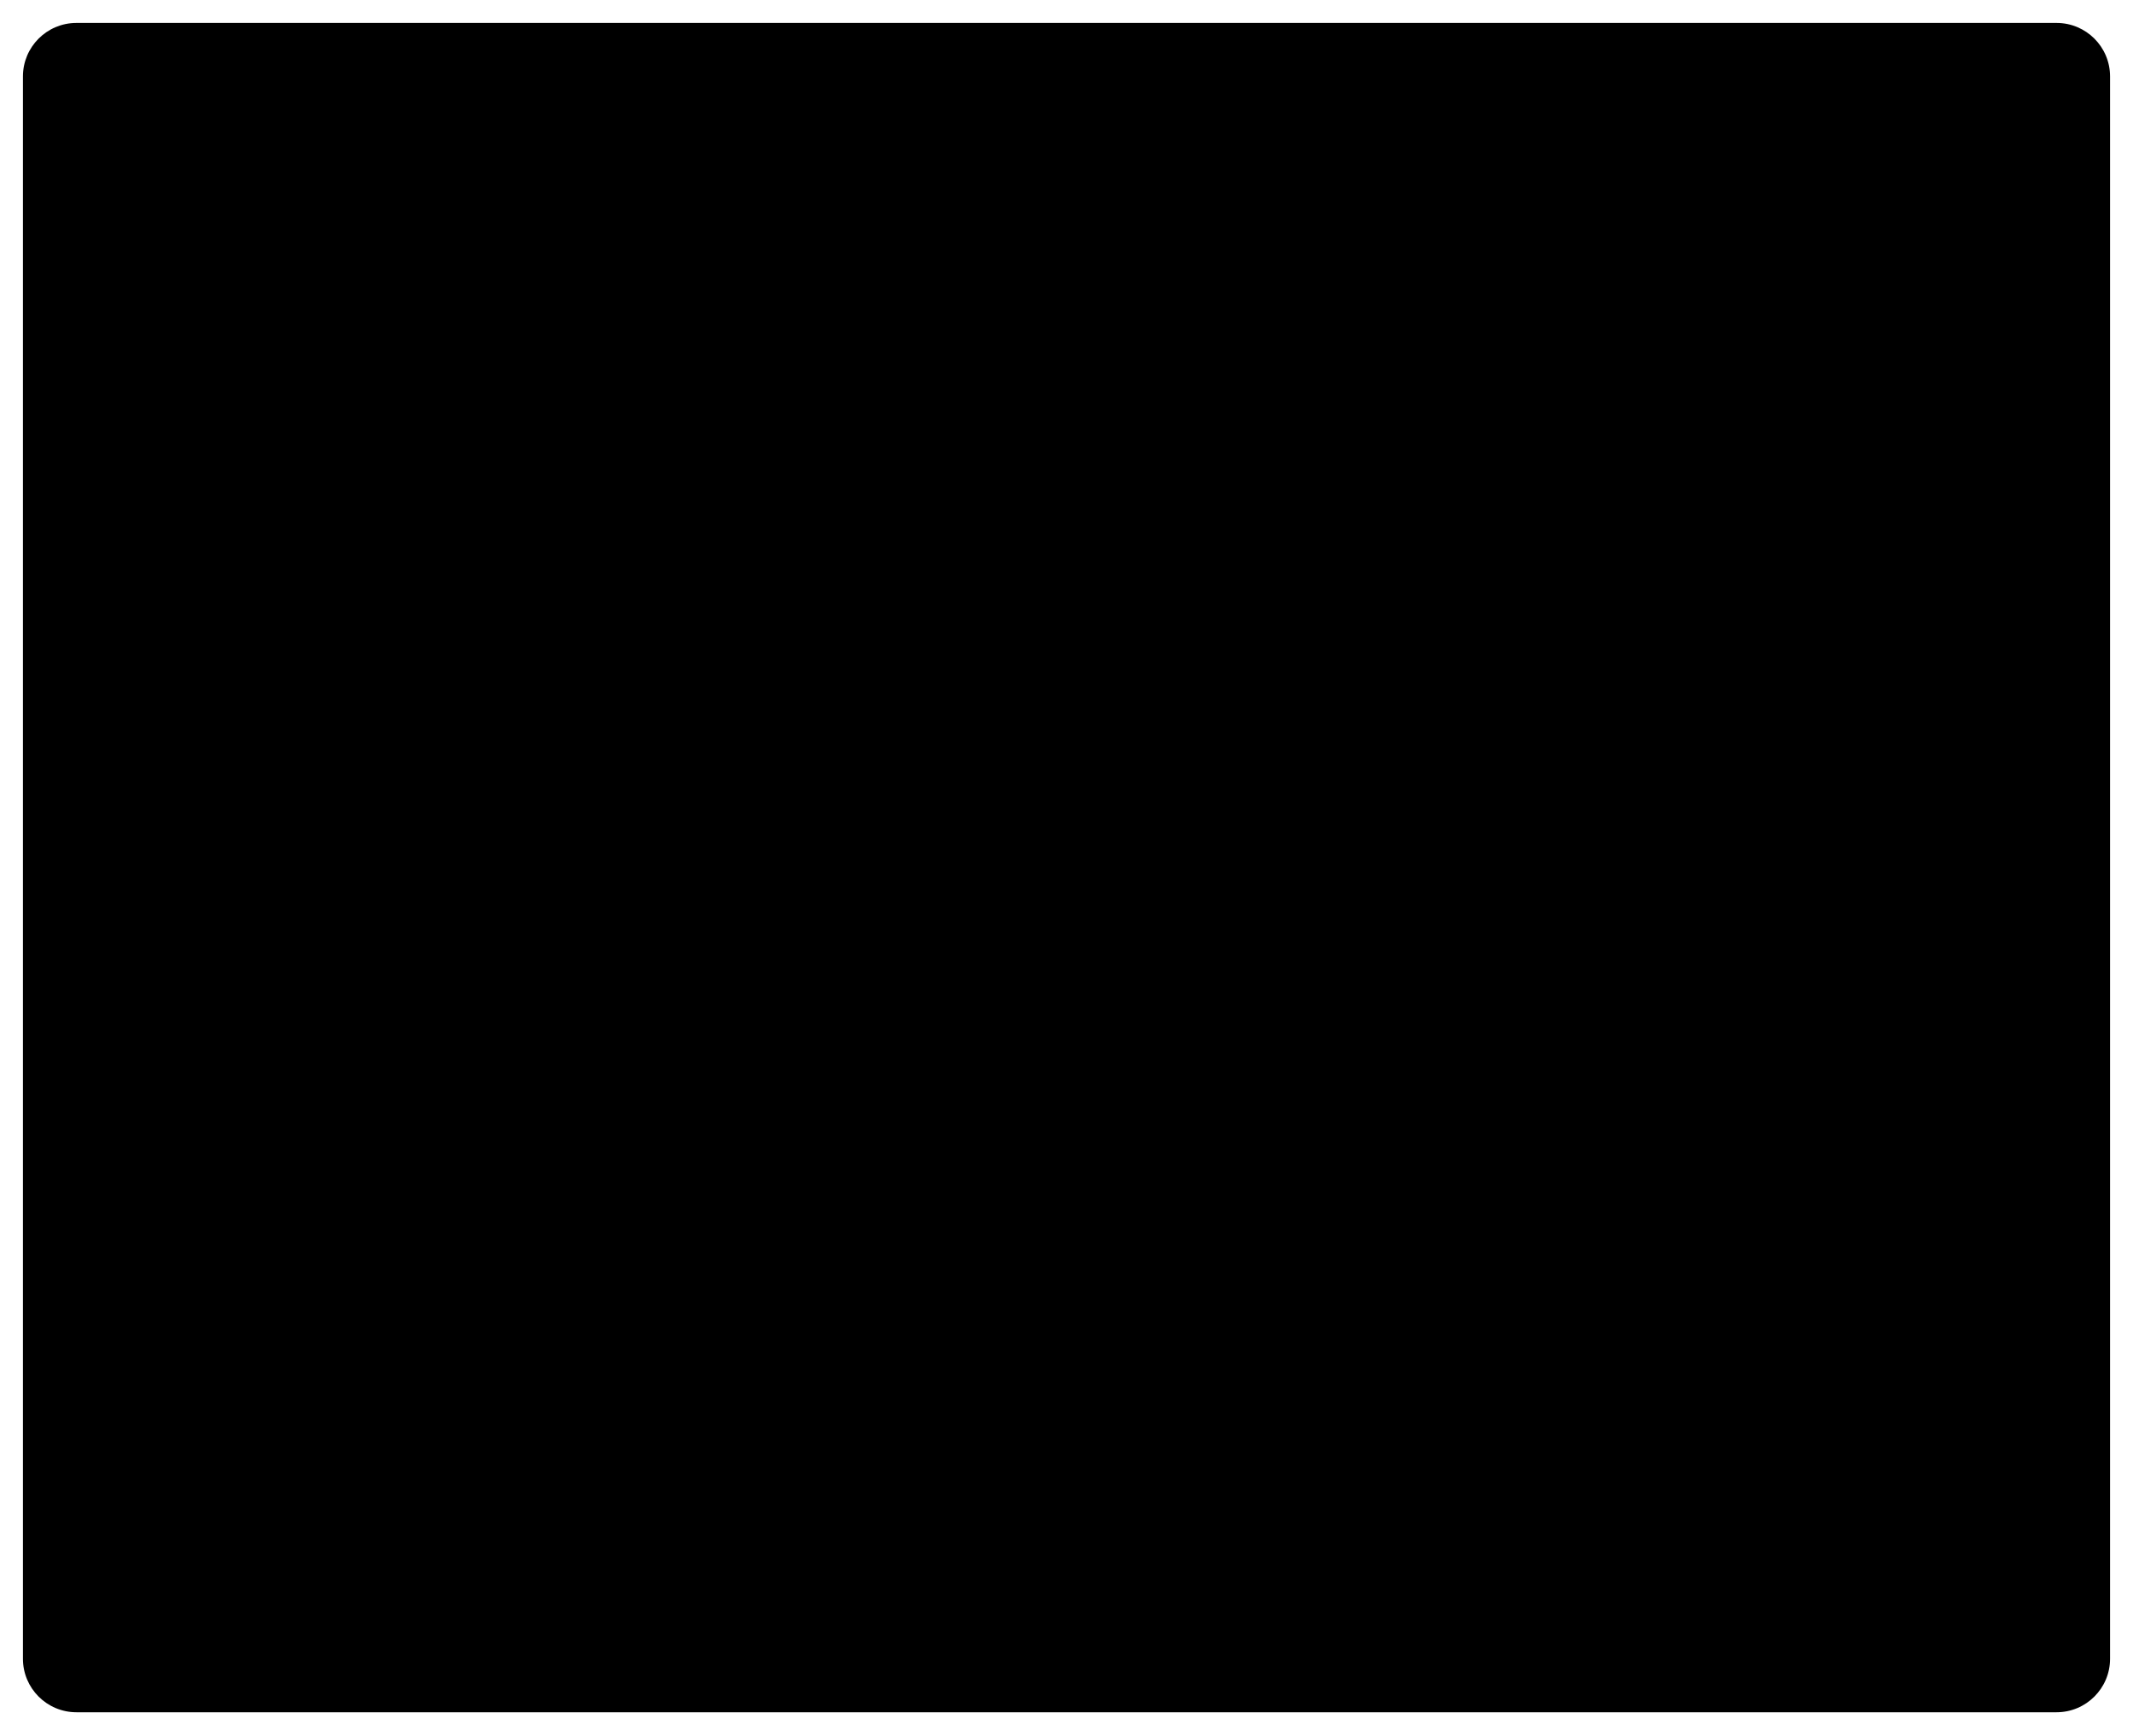
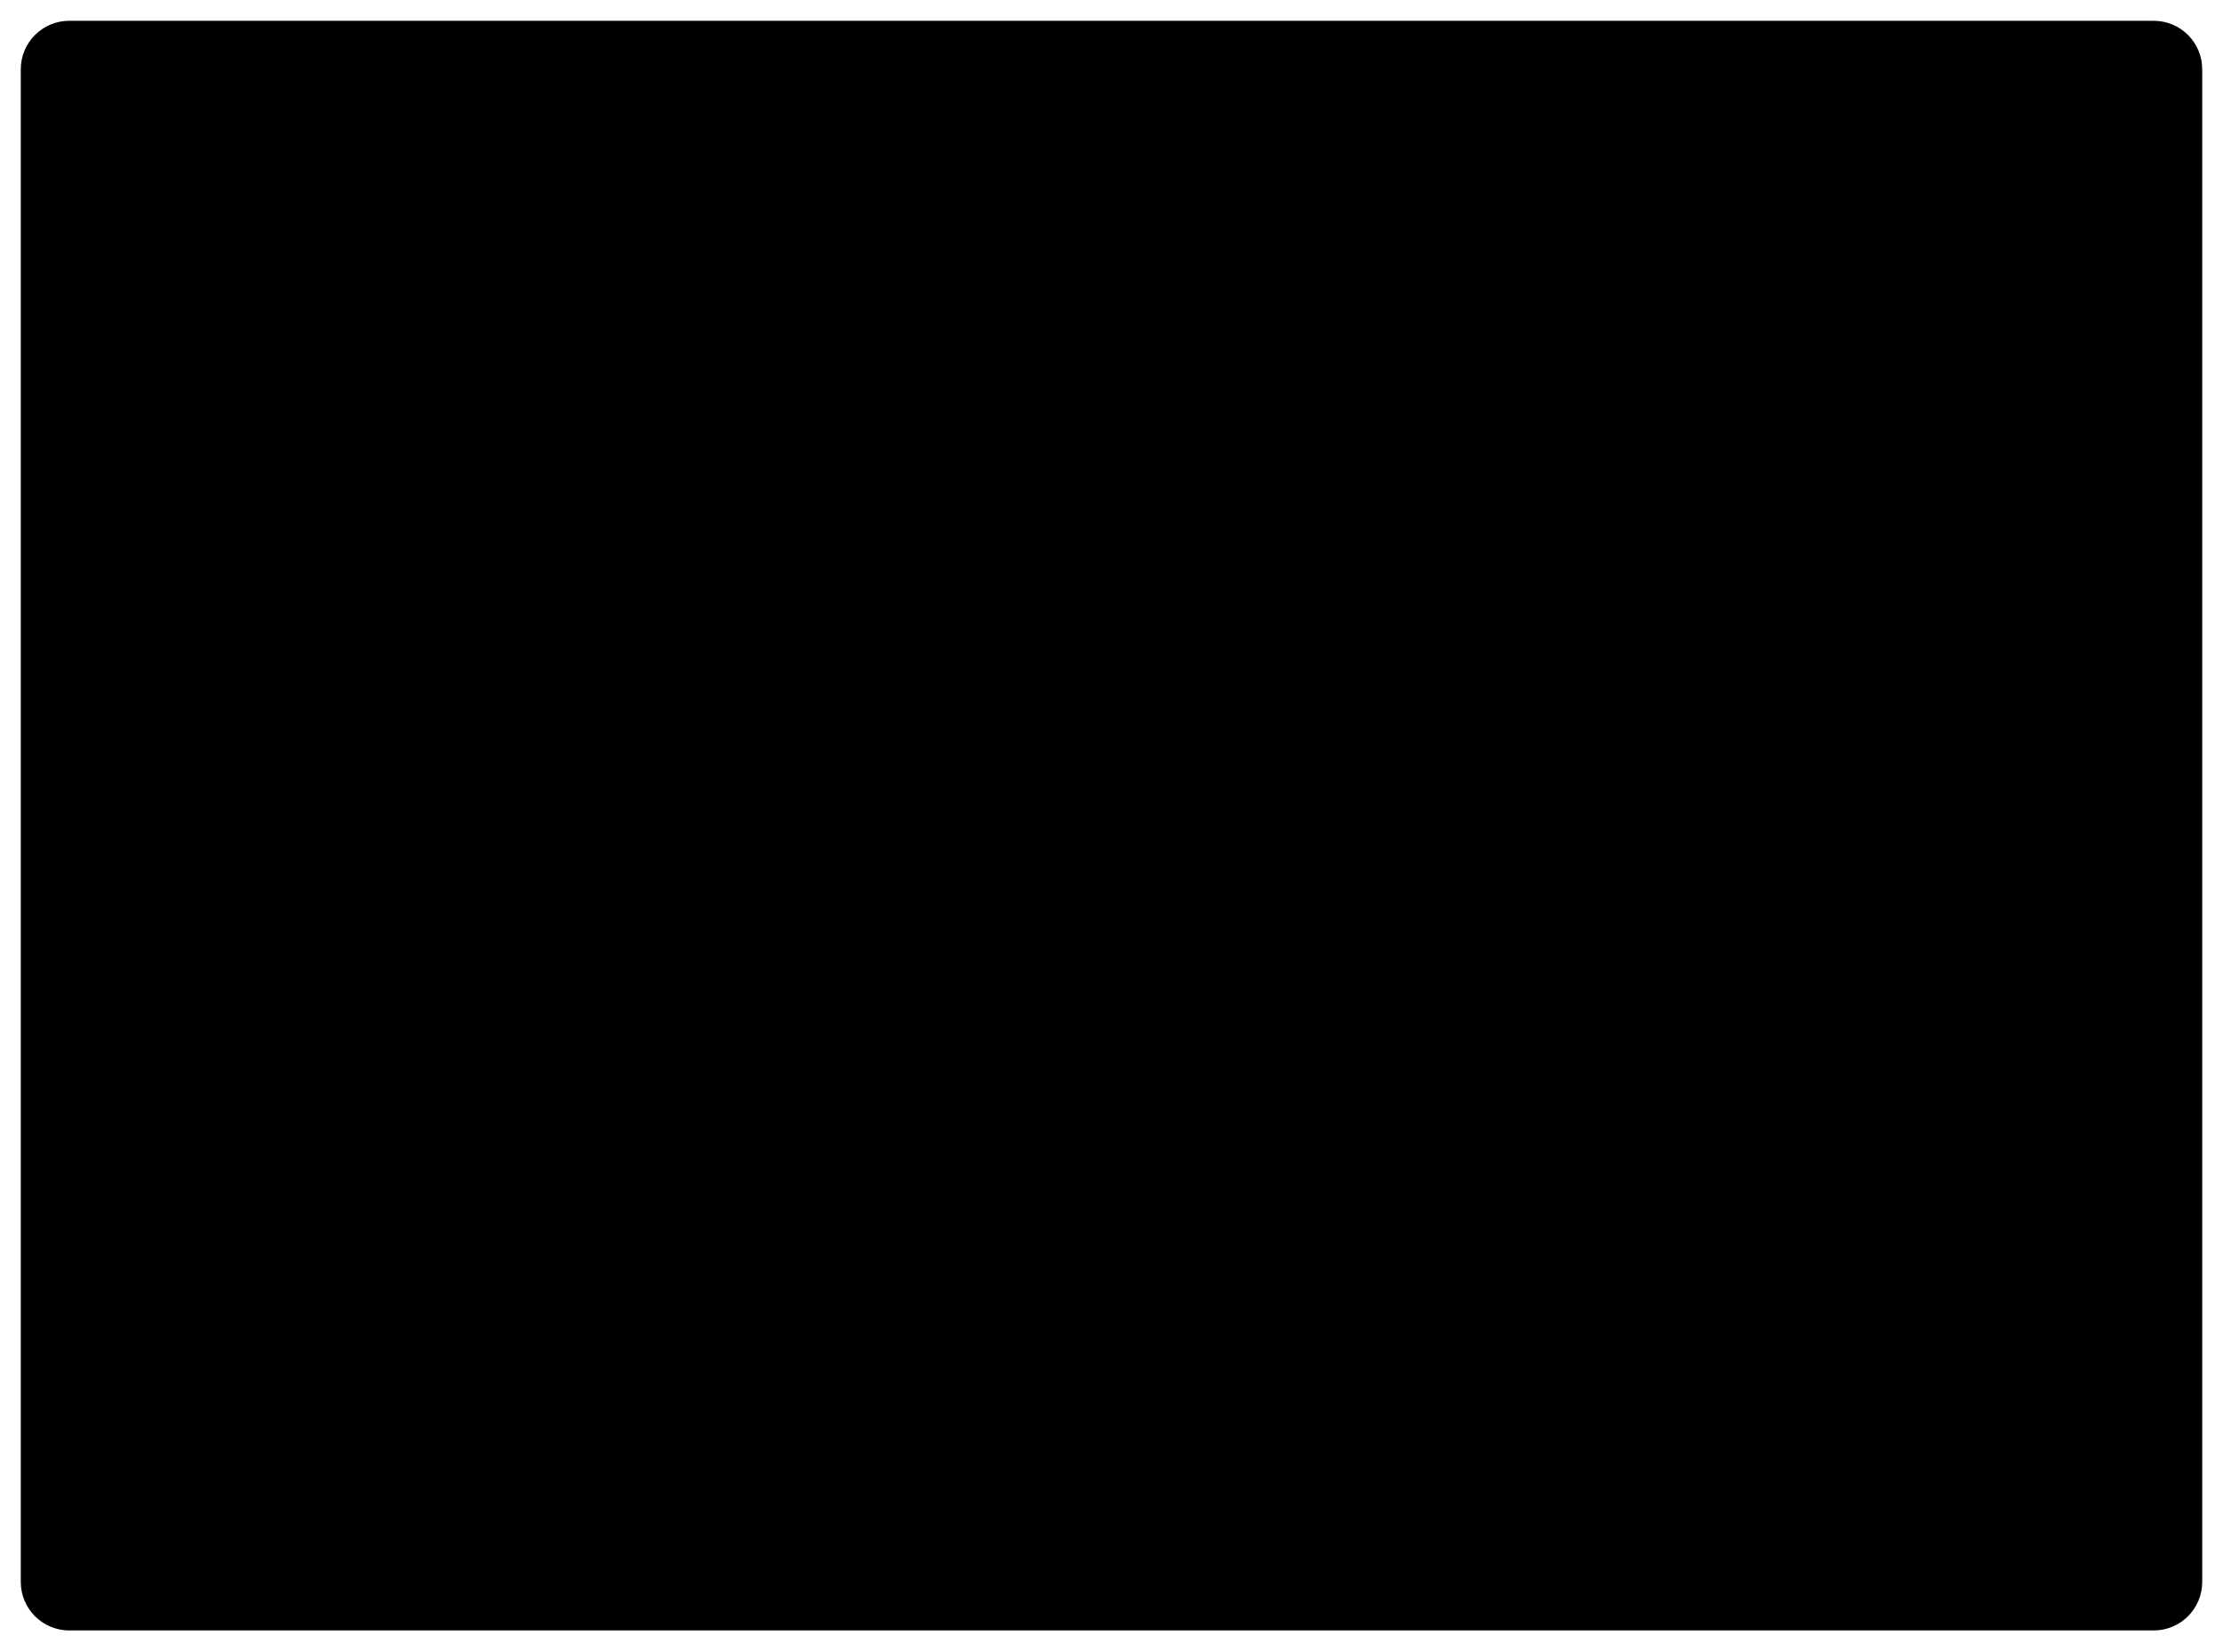
- <svg xmlns="http://www.w3.org/2000/svg" class="aerie" viewBox="0 0 837 681" width="837" height="681" overflow="visible" role="img" aria-label="The Lotto suite: How the code is organised" data-view="engineering" data-audience="exec">
+ <svg xmlns="http://www.w3.org/2000/svg" class="aerie" viewBox="0 0 962.5 715" width="962.5" height="715" overflow="visible" role="img" aria-label="The Lotto suite: How the code is organised" data-view="engineering" data-audience="exec">
  <defs>
    <pattern id="aerie-hatch" width="7" height="7" patternUnits="userSpaceOnUse" patternTransform="rotate(45)">
      <rect class="hatch-bg" width="7" height="7" />
      <path class="hatch-line" d="M0 0V7" />
    </pattern>
  </defs>
  <g class="boxes">
    <g class="node open depth-0" data-id="suite" transform="translate(12 12)">
-       <rect class="shape" width="813" height="657" rx="18" />
-       <rect class="inner" x="5" y="5" width="803" height="647" rx="13" />
-       <rect class="ring" x="-3" y="-3" width="819" height="663" rx="21" />
+       <rect class="shape" width="938.5" height="691" rx="18" />
+       <rect class="inner" x="5" y="5" width="928.5" height="681" rx="13" />
+       <rect class="ring" x="-3" y="-3" width="944.5" height="697" rx="21" />
      <g class="icon" data-icon="stack" transform="translate(12 12) scale(0.34375)">
        <path d="M32 9 56 21 32 33 8 21Z" />
        <path d="M8 31l24 12 24-12" />
        <path d="M8 41l24 12 24-12" />
      </g>
-       <g class="control" transform="translate(792 21)">
+       <g class="control" transform="translate(917.5 21)">
        <circle r="9" />
        <path d="M-4 0H4" />
      </g>
    </g>
    <g class="node leaf" data-id="screen-api" transform="translate(30 82)">
      <rect class="shape" width="246" height="76" rx="4" />
      <rect class="ring" x="-3" y="-3" width="252" height="82" rx="7" />
      <g class="icon" data-icon="api" transform="translate(12 12) scale(0.34375)">
        <rect x="26" y="18" width="14" height="28" rx="3" />
        <path d="M7 25h19M7 39h19" />
        <path d="M40 32h16" />
        <path d="M50 26l6 6-6 6" />
      </g>
      <text class="t-name" x="44" y="26" data-width="106">Website back end</text>
      <text class="t-tagline" x="44" y="44" data-width="157">Gets each screen its data</text>
    </g>
    <g class="node open depth-1" data-id="engine" transform="translate(135 224)">
-       <rect class="shape" width="672" height="427" rx="18" />
-       <rect class="inner" x="5" y="5" width="662" height="417" rx="13" />
-       <rect class="ring" x="-3" y="-3" width="678" height="433" rx="21" />
+       <rect class="shape" width="797.5" height="461" rx="18" />
+       <rect class="inner" x="5" y="5" width="787.5" height="451" rx="13" />
+       <rect class="ring" x="-3" y="-3" width="803.5" height="467" rx="21" />
      <g class="icon" data-icon="gear" transform="translate(12 12) scale(0.34375)">
        <path d="M28.1 16.5 29 10.7h6l.9 5.8 4.3 1.8 4.7-3.5 4.3 4.3-3.5 4.7 1.8 4.3 5.8.9v6l-5.8.9-1.8 4.3 3.5 4.7-4.3 4.3-4.7-3.5-4.3 1.8-.9 5.8h-6l-.9-5.8-4.3-1.8-4.7 3.5-4.3-4.3 3.5-4.7-1.8-4.3-5.8-.9v-6l5.8-.9 1.8-4.3-3.5-4.7 4.3-4.3 4.7 3.5Z" />
        <circle cx="32" cy="32" r="6" />
      </g>
-       <g class="control" transform="translate(651 21)">
+       <g class="control" transform="translate(776.5 21)">
        <circle r="9" />
        <path d="M-4 0H4" />
      </g>
    </g>
-     <g class="node closed" data-id="engine-service" transform="translate(228 294)">
-       <rect class="shape" width="230" height="79" rx="8" />
-       <rect class="inner" x="5" y="5" width="220" height="69" rx="3" />
-       <rect class="ring" x="-3" y="-3" width="236" height="85" rx="11" />
+     <g class="node closed" data-id="engine-service" transform="translate(340.5 294)">
+       <rect class="shape" width="282" height="96" rx="8" />
+       <rect class="inner" x="5" y="5" width="272" height="86" rx="3" />
+       <rect class="ring" x="-3" y="-3" width="288" height="102" rx="11" />
      <g class="icon" data-icon="module" transform="translate(12 12) scale(0.34375)">
        <path d="M32 8 53 20v24L32 56 11 44V20Z" />
        <path d="M11 20l21 12 21-12" />
        <path d="M32 32v24" />
      </g>
      <text class="t-name" x="44" y="26" data-width="87">Engine service</text>
-       <text class="t-tagline" x="44" y="44" data-width="140">The running program</text>
-       <text class="t-chip" x="44" y="62" data-width="80">3 parts inside</text>
-       <g class="control" transform="translate(209 21)">
+       <text class="t-tagline" x="44" y="44" data-width="198">Answers requests and does the</text>
+       <text class="t-tagline" x="44" y="61" data-width="34">work</text>
+       <text class="t-chip" x="44" y="79" data-width="80">4 parts inside</text>
+       <g class="control" transform="translate(261 21)">
        <circle r="9" />
        <path d="M-4 0H4M0-4V4" />
      </g>
    </g>
-     <g class="node leaf" data-id="strategies" transform="translate(541 444)">
+     <g class="node leaf" data-id="strategies" transform="translate(666.5 478)">
      <rect class="shape" width="248" height="59" rx="4" />
      <rect class="ring" x="-3" y="-3" width="254" height="65" rx="7" />
      <g class="icon" data-icon="books" transform="translate(12 12) scale(0.34375)">
        <path d="M7 55h50" />
        <rect x="12" y="17" width="9" height="38" rx="1.5" />
        <rect x="23" y="12" width="9" height="43" rx="1.5" />
        <path d="M35.5 19.5l8.7-2.3 9.6 35.6-8.7 2.4Z" />
      </g>
      <text class="t-name" x="44" y="26" data-width="105">Strategies library</text>
      <text class="t-tagline" x="44" y="44" data-width="192">The number-picking methods</text>
    </g>
-     <g class="node leaf" data-id="formats" transform="translate(175.1 574)">
+     <g class="node leaf" data-id="formats" transform="translate(300.6 608)">
      <rect class="shape" width="276" height="59" rx="4" />
      <rect class="ring" x="-3" y="-3" width="282" height="65" rx="7" />
-       <g class="icon" data-icon="grid" transform="translate(12 12) scale(0.34375)">
-         <rect x="9" y="12" width="46" height="40" rx="3" />
-         <path d="M9 24h46M9 38h46M32 24v28" />
+       <g class="icon" data-icon="module" transform="translate(12 12) scale(0.34375)">
+         <path d="M32 8 53 20v24L32 56 11 44V20Z" />
+         <path d="M11 20l21 12 21-12" />
+         <path d="M32 32v24" />
      </g>
      <text class="t-name" x="44" y="26" data-width="124">Shared data formats</text>
      <text class="t-tagline" x="44" y="44" data-width="220">The shapes of requests and results</text>
    </g>
-     <g class="node leaf" data-id="legacy" transform="translate(164 444)">
+     <g class="node leaf" data-id="legacy" transform="translate(289.5 478)">
      <rect class="shape" width="243" height="59" rx="4" />
      <rect class="ring" x="-3" y="-3" width="249" height="65" rx="7" />
      <g class="icon" data-icon="monitor" transform="translate(12 12) scale(0.34375)">
        <rect x="8" y="11" width="48" height="32" rx="3" />
        <path d="M32 43v9M21 53h22" />
      </g>
      <text class="t-name" x="44" y="26" data-width="145">Legacy desktop support</text>
      <text class="t-tagline" x="44" y="44" data-width="182">Kept for the old desktop app</text>
    </g>
  </g>
  <g class="edges">
    <g class="edge" data-id="engine-service-&gt;strategies">
-       <path class="line" d="M400.5 373L400.5 378Q400.5 383 405.5 383L656 383Q665 383 665 392L665 444" />
-       <path class="arrow" d="M660 432L665 444L670 432" />
+       <path class="line" d="M552 390L552 395Q552 400 557 400L781.5 400Q790.5 400 790.5 409L790.5 478" />
+       <path class="arrow" d="M785.5 466L790.5 478L795.5 466" />
    </g>
    <g class="edge" data-id="engine-service-&gt;formats">
-       <path class="line" d="M343 373L343 384Q343 393 352 393L511 393Q520 393 520 402L520 545Q520 554 511 554L349.7 554Q340.7 554 340.7 563L340.7 574" />
-       <path class="arrow" d="M335.7 562L340.7 574L345.7 562" />
+       <path class="line" d="M481.5 390L481.5 401Q481.5 410 490.5 410L636.5 410Q645.5 410 645.5 419L645.5 579Q645.5 588 636.5 588L475.2 588Q466.2 588 466.2 597L466.2 608" />
+       <path class="arrow" d="M461.2 596L466.2 608L471.2 596" />
    </g>
    <g class="edge" data-id="engine-service-&gt;legacy">
-       <path class="line" d="M285.5 373L285.5 444" />
-       <path class="arrow" d="M280.5 432L285.5 444L290.5 432" />
+       <path class="line" d="M411 390L411 478" />
+       <path class="arrow" d="M406 466L411 478L416 466" />
    </g>
    <g class="edge" data-id="strategies-&gt;formats">
-       <path class="line" d="M665 503L665 555Q665 564 656 564L400.9 564Q395.9 564 395.9 569L395.9 574" />
-       <path class="arrow" d="M390.9 562L395.9 574L400.9 562" />
+       <path class="line" d="M790.5 537L790.5 589Q790.5 598 781.5 598L526.4 598Q521.4 598 521.4 603L521.4 608" />
+       <path class="arrow" d="M516.4 596L521.4 608L526.4 596" />
    </g>
    <g class="edge" data-id="legacy-&gt;formats">
-       <path class="line" d="M285.5 503L285.5 574" />
-       <path class="arrow" d="M280.5 562L285.5 574L290.5 562" />
+       <path class="line" d="M411 537L411 608" />
+       <path class="arrow" d="M406 596L411 608L416 596" />
    </g>
    <g class="edge" data-id="screen-api-&gt;formats">
-       <path class="line" d="M153 158L153 545Q153 554 162 554L221.3 554Q230.3 554 230.3 563L230.3 574" />
-       <path class="arrow" d="M225.3 562L230.3 574L235.3 562" />
+       <path class="line" d="M153 158L153 579Q153 588 162 588L346.8 588Q355.8 588 355.8 597L355.8 608" />
+       <path class="arrow" d="M350.8 596L355.8 608L360.8 596" />
    </g>
  </g>
  <g class="heads">
    <g class="head depth-0" data-id="suite" transform="translate(12 12)">
      <text class="t-name" x="44" y="26" data-width="65">Lotto suite</text>
      <text class="t-tagline" x="44" y="44" data-width="176">Our lottery number service</text>
    </g>
    <g class="head depth-1" data-id="engine" transform="translate(135 224)">
      <text class="t-name" x="44" y="26" data-width="93">Number engine</text>
      <text class="t-tagline" x="44" y="44" data-width="207">Turns past draws into suggested</text>
      <text class="t-tagline" x="44" y="61" data-width="35">picks</text>
    </g>
  </g>
  <g class="labels">
    <g class="label" data-id="engine-service-&gt;strategies">
-       <text class="t-label" x="584.5" y="419" data-width="66">depends on</text>
+       <text class="t-label" x="710" y="444.5" data-width="66">depends on</text>
    </g>
    <g class="label" data-id="engine-service-&gt;formats">
-       <text class="t-label" x="439.5" y="479" data-width="66">depends on</text>
+       <text class="t-label" x="565" y="513" data-width="66">depends on</text>
    </g>
    <g class="label" data-id="engine-service-&gt;legacy">
-       <text class="t-label" x="205" y="419" data-width="66">depends on</text>
+       <text class="t-label" x="256" y="444.5" data-width="61">ships with</text>
    </g>
    <g class="label" data-id="strategies-&gt;formats">
-       <text class="t-label" x="584.5" y="539" data-width="66">depends on</text>
+       <text class="t-label" x="710" y="573" data-width="66">depends on</text>
    </g>
    <g class="label" data-id="legacy-&gt;formats">
-       <text class="t-label" x="205" y="539" data-width="66">depends on</text>
+       <text class="t-label" x="330.5" y="573" data-width="66">depends on</text>
    </g>
    <g class="label" data-id="screen-api-&gt;formats">
      <text class="t-label" x="42" y="194" data-width="104">uses the shapes in</text>
    </g>
  </g>
</svg>
